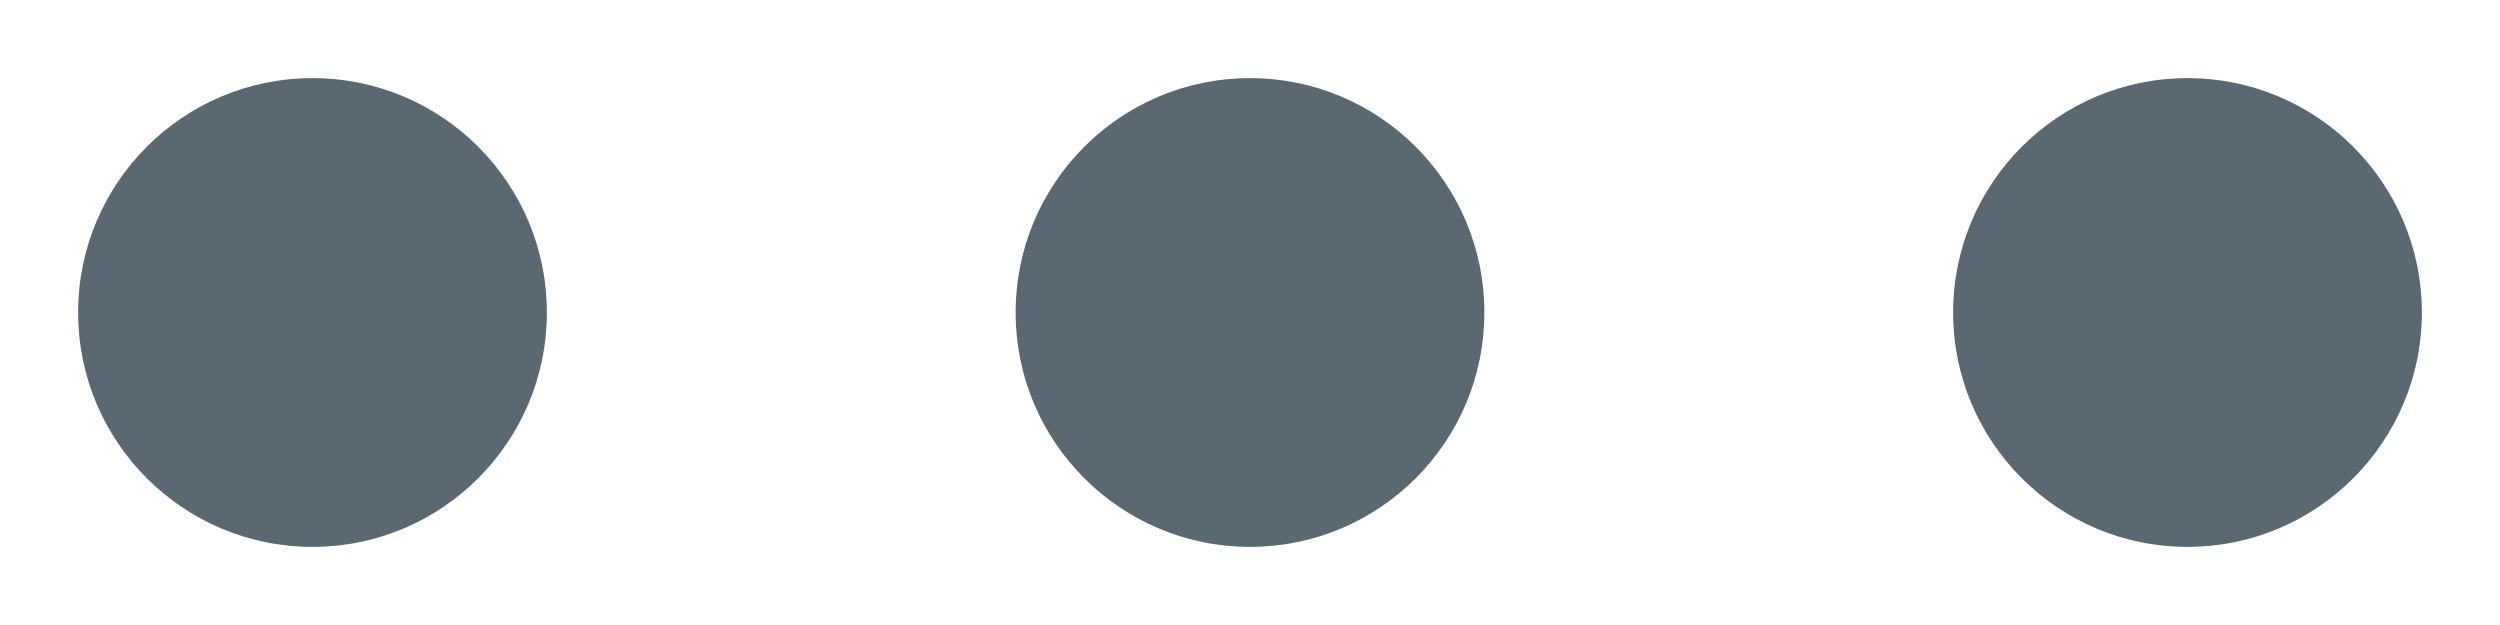
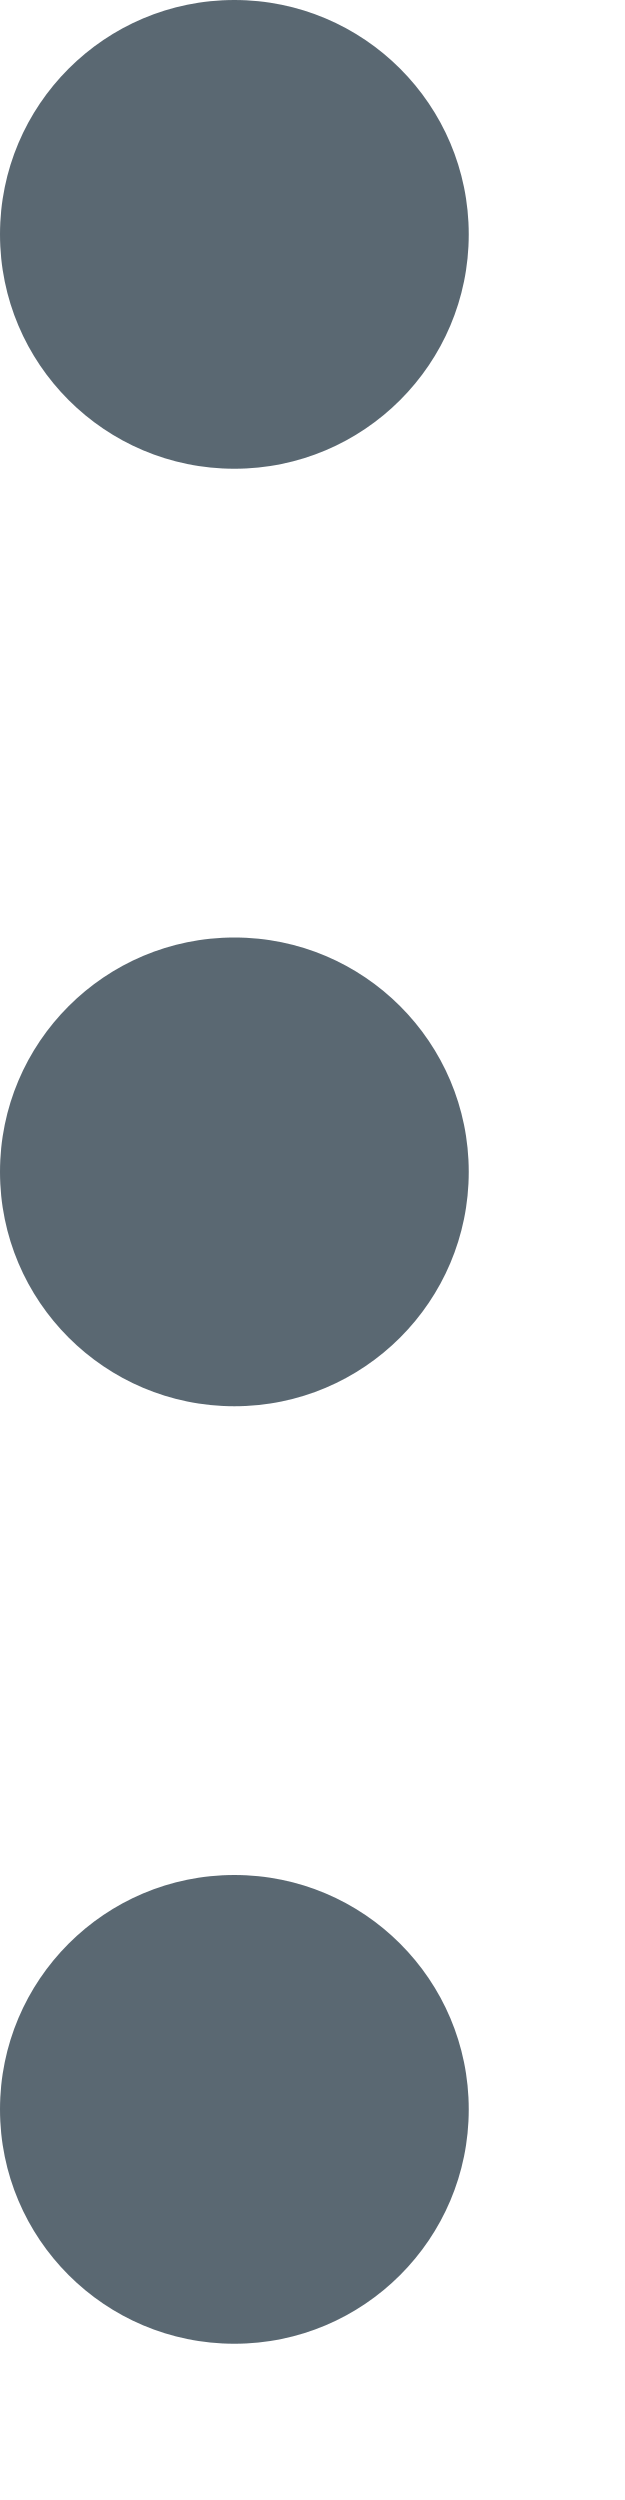
- <svg xmlns="http://www.w3.org/2000/svg" width="16px" height="4px" viewBox="0 0 16 4" version="1.1">
+ <svg xmlns="http://www.w3.org/2000/svg" id="icon" height="16px" viewBox="0 0 4 16">
  <g id="overflow-icon" stroke="none" stroke-width="1" fill="none" fill-rule="evenodd">
-     <g id="UI-Icon/Icon/overflow-menu/$ui-05" transform="translate(8, 2) rotate(90) translate(-8, -2) translate(6, -6)" fill="#5A6872">
-       <g id="overflow-menu" transform="translate(0.5, 0.5)">
+     <g id="UI-Icon/Icon/overflow-menu/$ui-05" fill="#5A6872">
+       <g id="overflow-menu">
        <circle id="Oval-9" cx="1.5" cy="1.5" r="1.5" />
        <circle id="Oval-9" cx="1.5" cy="7.5" r="1.5" />
        <circle id="Oval-9" cx="1.5" cy="13.5" r="1.5" />
      </g>
    </g>
  </g>
</svg>
